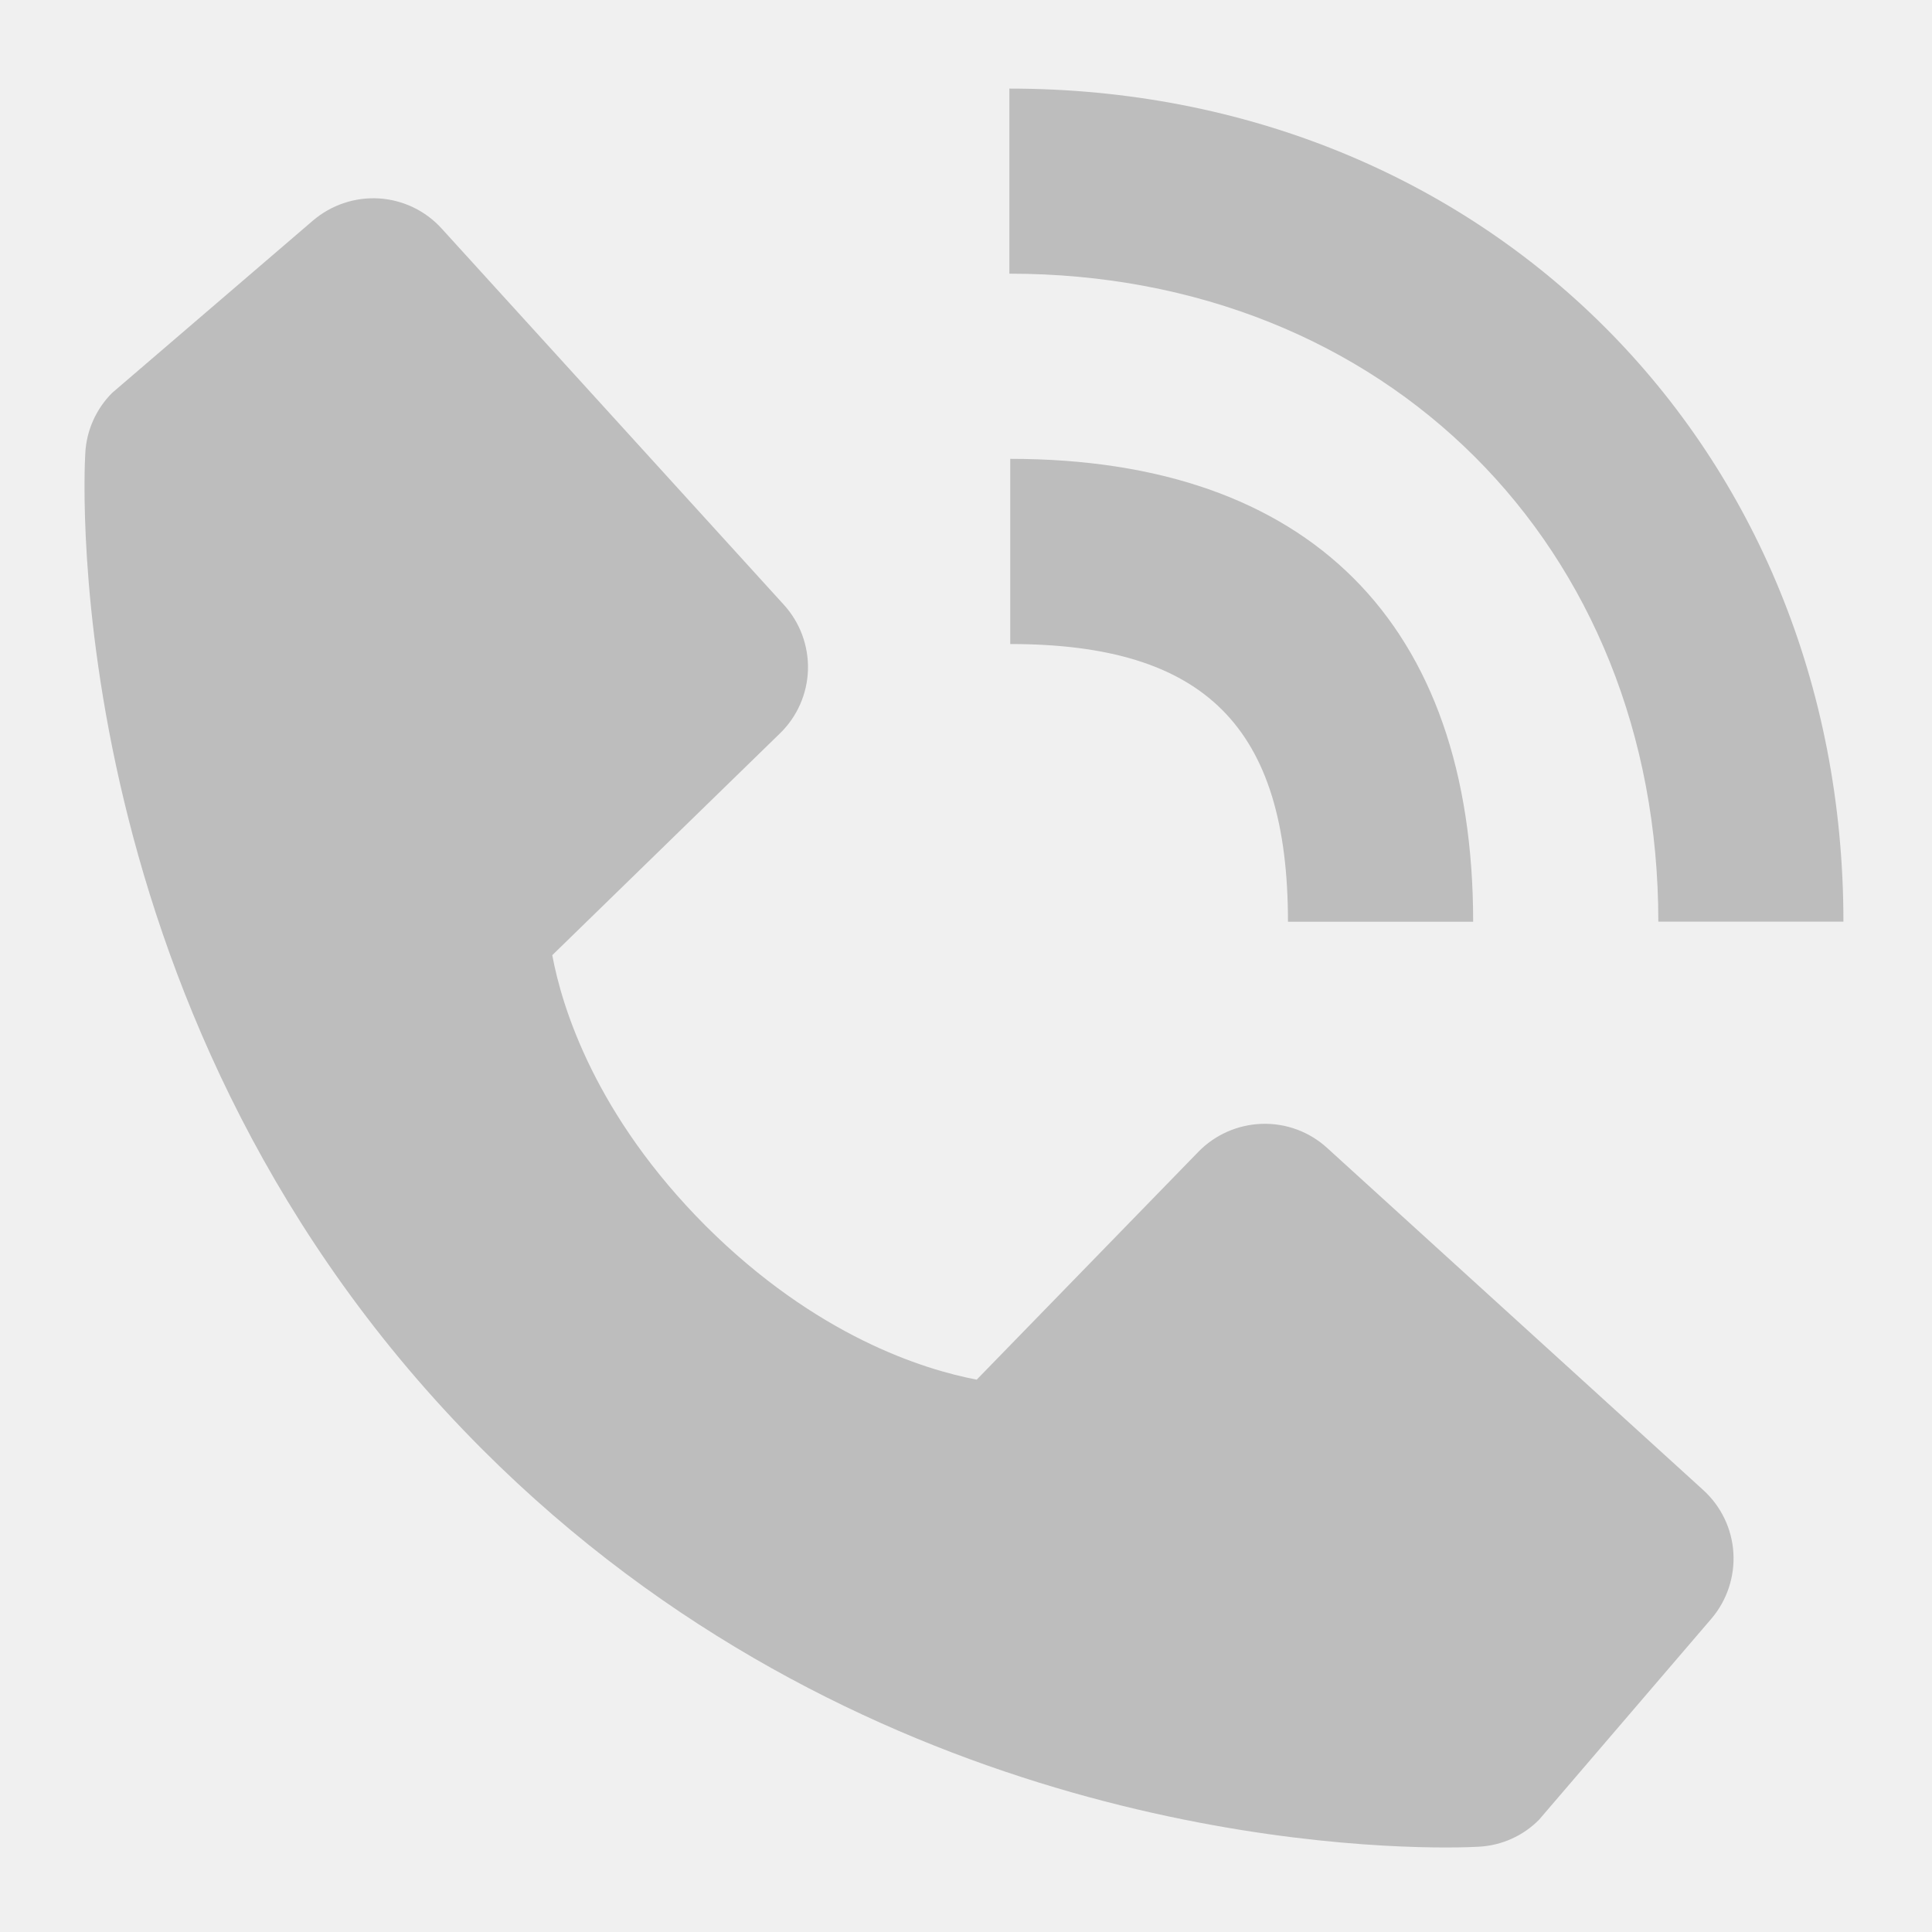
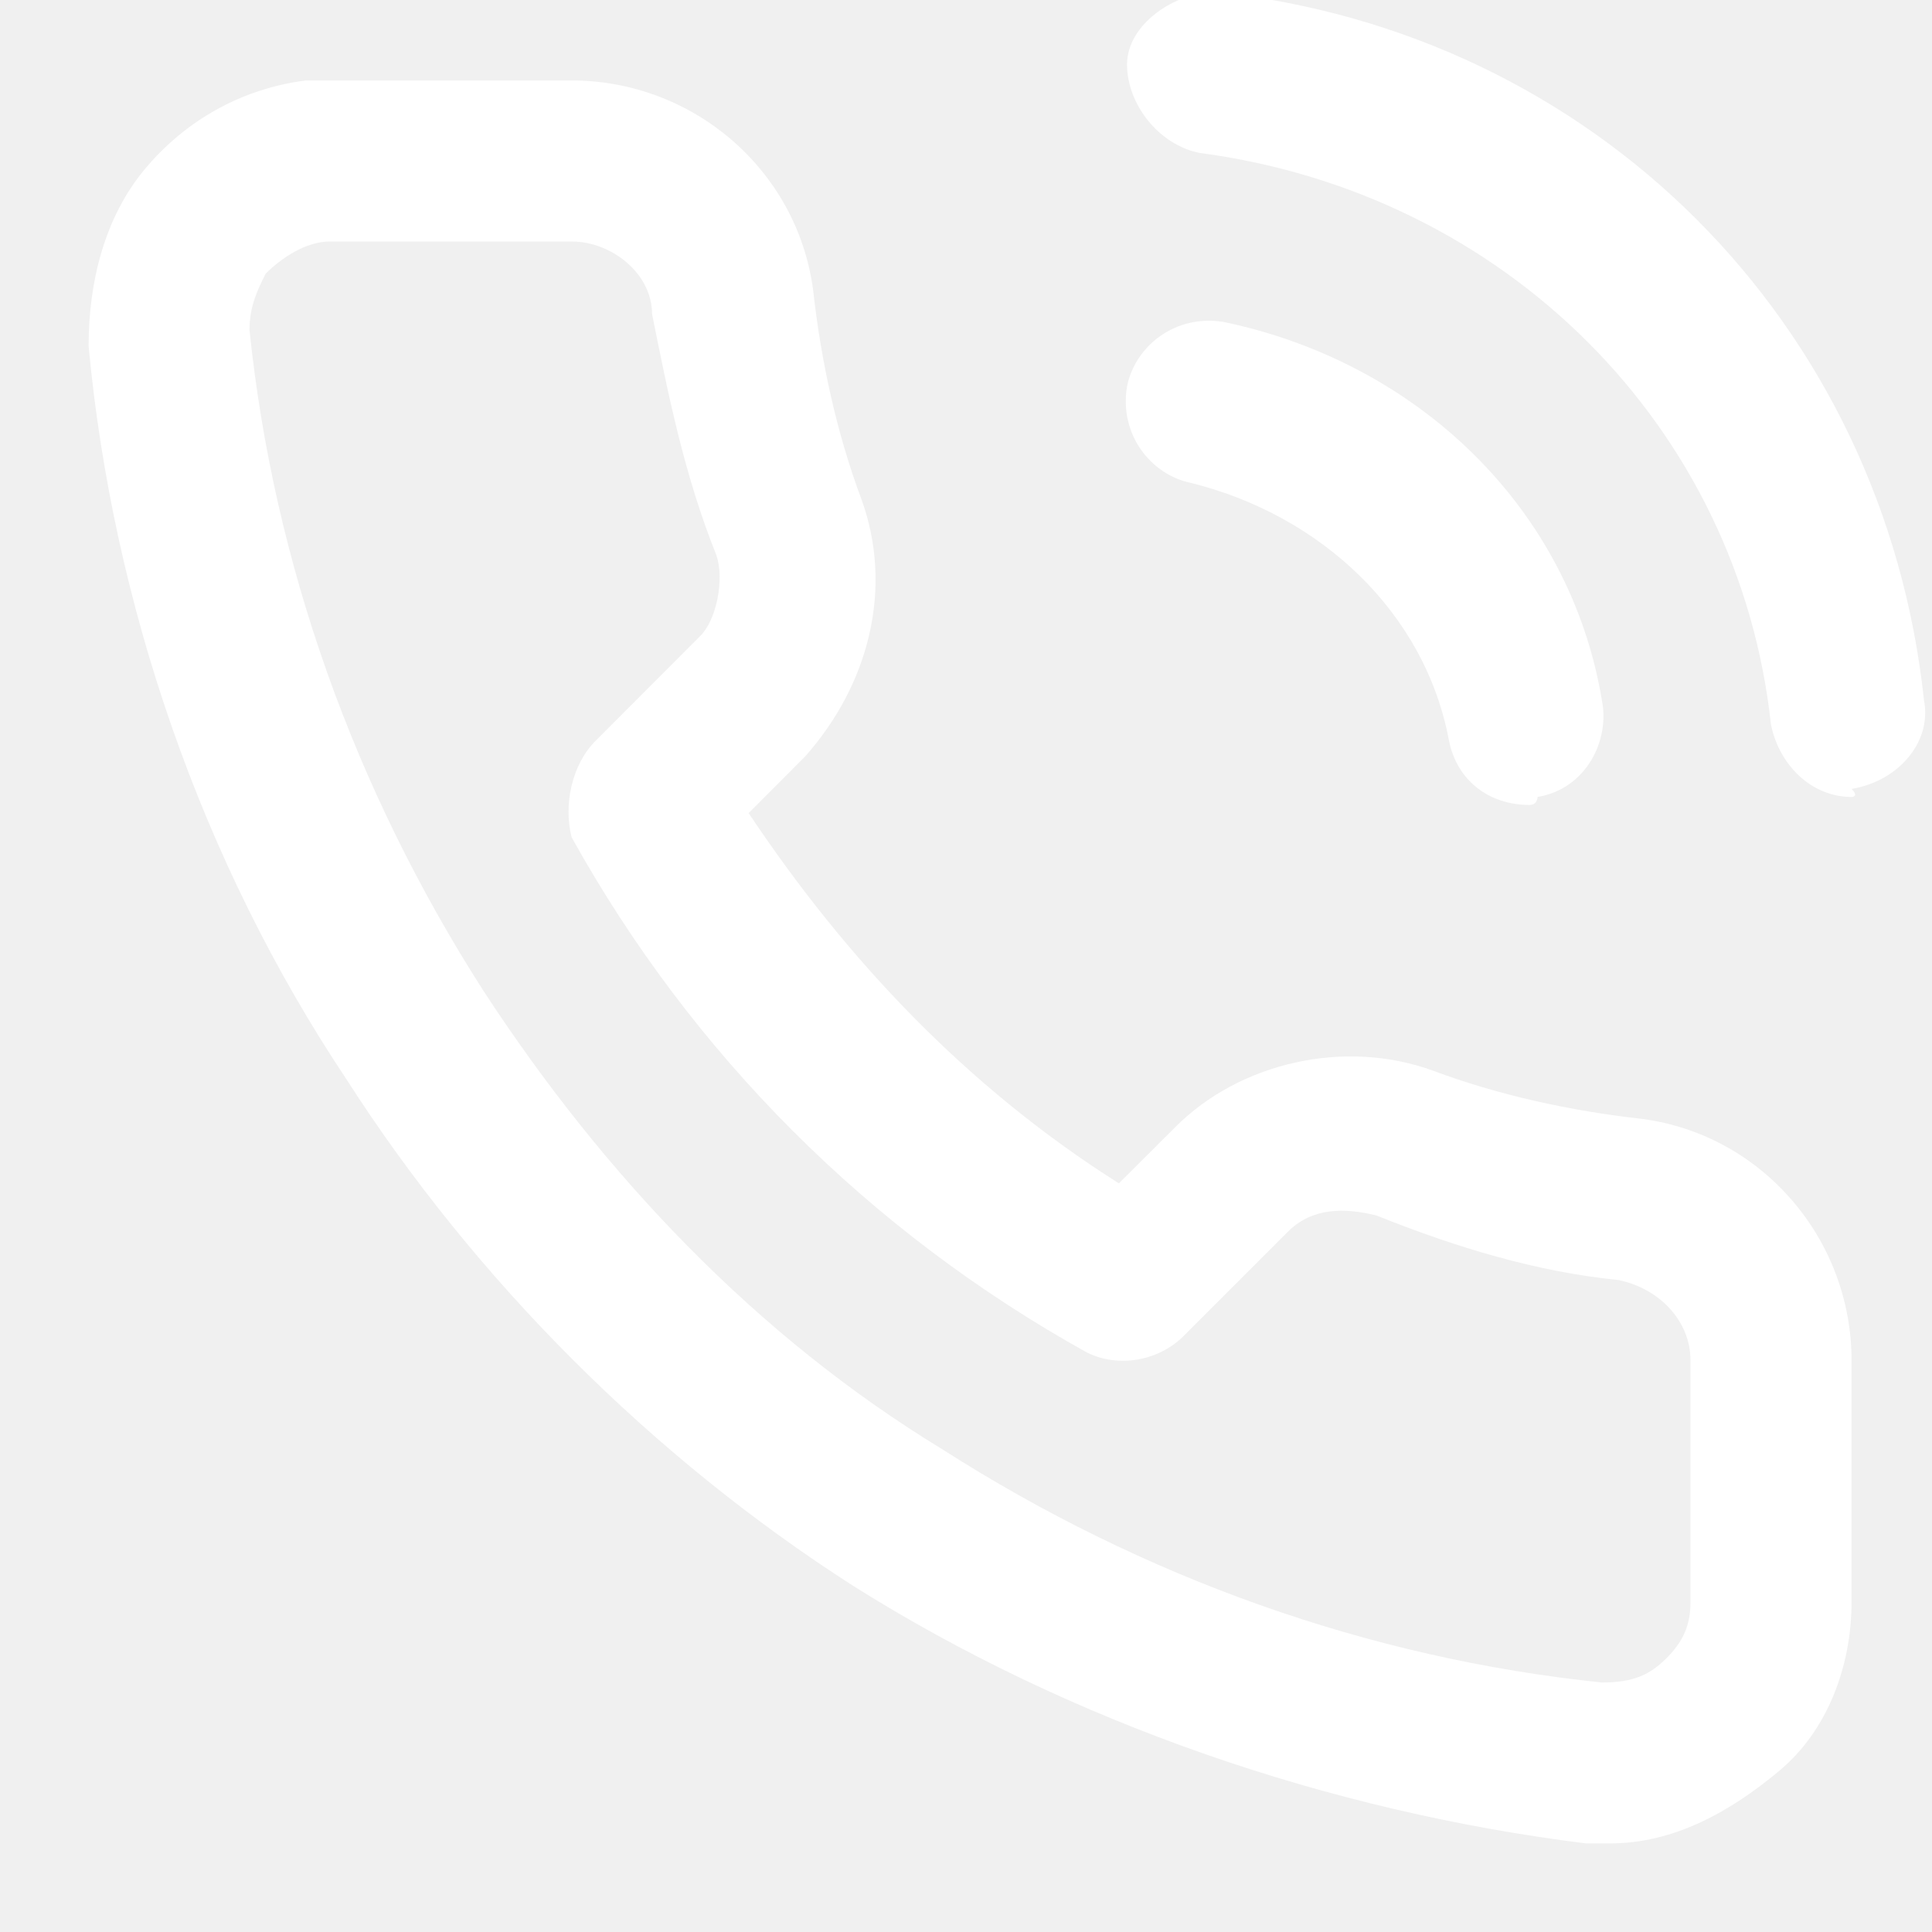
- <svg xmlns="http://www.w3.org/2000/svg" width="20" height="20" viewBox="0 0 20 20" fill="none">
-   <path d="M17.167 9.541H19.083C19.083 4.625 15.372 0.917 10.449 0.917V2.833C14.341 2.833 17.167 5.654 17.167 9.541Z" fill="#BDBDBD" />
-   <path d="M10.458 6.667C12.474 6.667 13.333 7.526 13.333 9.542H15.25C15.25 6.451 13.549 4.75 10.458 4.75V6.667ZM13.738 11.883C13.554 11.715 13.312 11.626 13.063 11.634C12.814 11.642 12.578 11.746 12.405 11.924L10.111 14.282C9.559 14.177 8.45 13.831 7.307 12.692C6.165 11.548 5.819 10.436 5.717 9.888L8.073 7.593C8.252 7.42 8.356 7.184 8.364 6.935C8.371 6.686 8.282 6.444 8.114 6.26L4.573 2.367C4.406 2.182 4.173 2.07 3.924 2.054C3.675 2.039 3.43 2.121 3.24 2.283L1.161 4.067C0.995 4.233 0.896 4.454 0.883 4.689C0.868 4.928 0.594 10.603 4.995 15.006C8.834 18.844 13.643 19.125 14.967 19.125C15.161 19.125 15.28 19.119 15.311 19.117C15.546 19.104 15.767 19.005 15.932 18.838L17.715 16.758C17.877 16.569 17.959 16.323 17.944 16.075C17.929 15.826 17.817 15.593 17.632 15.425L13.738 11.883Z" fill="#BDBDBD" />
+ <svg xmlns="http://www.w3.org/2000/svg" width="14" height="14" viewBox="0 0 14 14" fill="none">
+   <path d="M11.667 13.358C11.608 13.358 11.55 13.358 11.492 13.358C9.625 13.125 7.758 12.483 6.183 11.492C4.725 10.558 3.442 9.275 2.508 7.817C1.458 6.242 0.817 4.375 0.642 2.508C0.642 2.042 0.758 1.575 1.05 1.225C1.342 0.875 1.75 0.642 2.217 0.583C2.275 0.583 2.333 0.583 2.392 0.583H4.142C5.017 0.583 5.775 1.225 5.892 2.1C5.95 2.625 6.067 3.15 6.242 3.617C6.475 4.258 6.3 4.958 5.833 5.483L5.425 5.892C6.125 6.942 7 7.875 8.108 8.575L8.517 8.167C8.983 7.7 9.742 7.525 10.383 7.758C10.85 7.933 11.375 8.05 11.9 8.108C12.775 8.225 13.417 8.983 13.417 9.858V11.608C13.417 12.075 13.242 12.542 12.892 12.833C12.542 13.125 12.133 13.358 11.667 13.358ZM4.142 1.75H2.392C2.217 1.75 2.042 1.867 1.925 1.983C1.867 2.1 1.808 2.217 1.808 2.392C1.983 4.083 2.567 5.717 3.5 7.175C4.375 8.517 5.483 9.683 6.825 10.5C8.283 11.433 9.917 12.017 11.608 12.192C11.842 12.192 11.958 12.133 12.075 12.017C12.192 11.9 12.25 11.783 12.25 11.608V9.858C12.25 9.567 12.017 9.333 11.725 9.275C11.142 9.217 10.558 9.042 9.975 8.808C9.742 8.75 9.508 8.75 9.333 8.925L8.575 9.683C8.4 9.858 8.108 9.917 7.875 9.8C6.3 8.925 5.017 7.642 4.142 6.067C4.083 5.833 4.142 5.542 4.317 5.367L5.075 4.608C5.192 4.492 5.25 4.2 5.192 4.025C4.958 3.442 4.842 2.858 4.725 2.275C4.725 1.983 4.433 1.75 4.142 1.75ZM11.083 5.833C10.792 5.833 10.558 5.658 10.5 5.367C10.325 4.433 9.567 3.733 8.633 3.5C8.342 3.442 8.108 3.15 8.167 2.8C8.225 2.508 8.517 2.275 8.867 2.333C10.267 2.625 11.375 3.675 11.608 5.075C11.667 5.367 11.492 5.717 11.142 5.775C11.142 5.775 11.142 5.833 11.083 5.833ZM13.417 5.775C13.125 5.775 12.892 5.542 12.833 5.25C12.6 3.092 10.908 1.4 8.692 1.108C8.4 1.05 8.167 0.758 8.167 0.467C8.167 0.175 8.517 -0.058 8.808 -0.058C11.55 0.233 13.65 2.333 13.942 5.075C14 5.367 13.767 5.658 13.417 5.717C13.475 5.775 13.417 5.775 13.417 5.775Z" fill="white" />
</svg>
